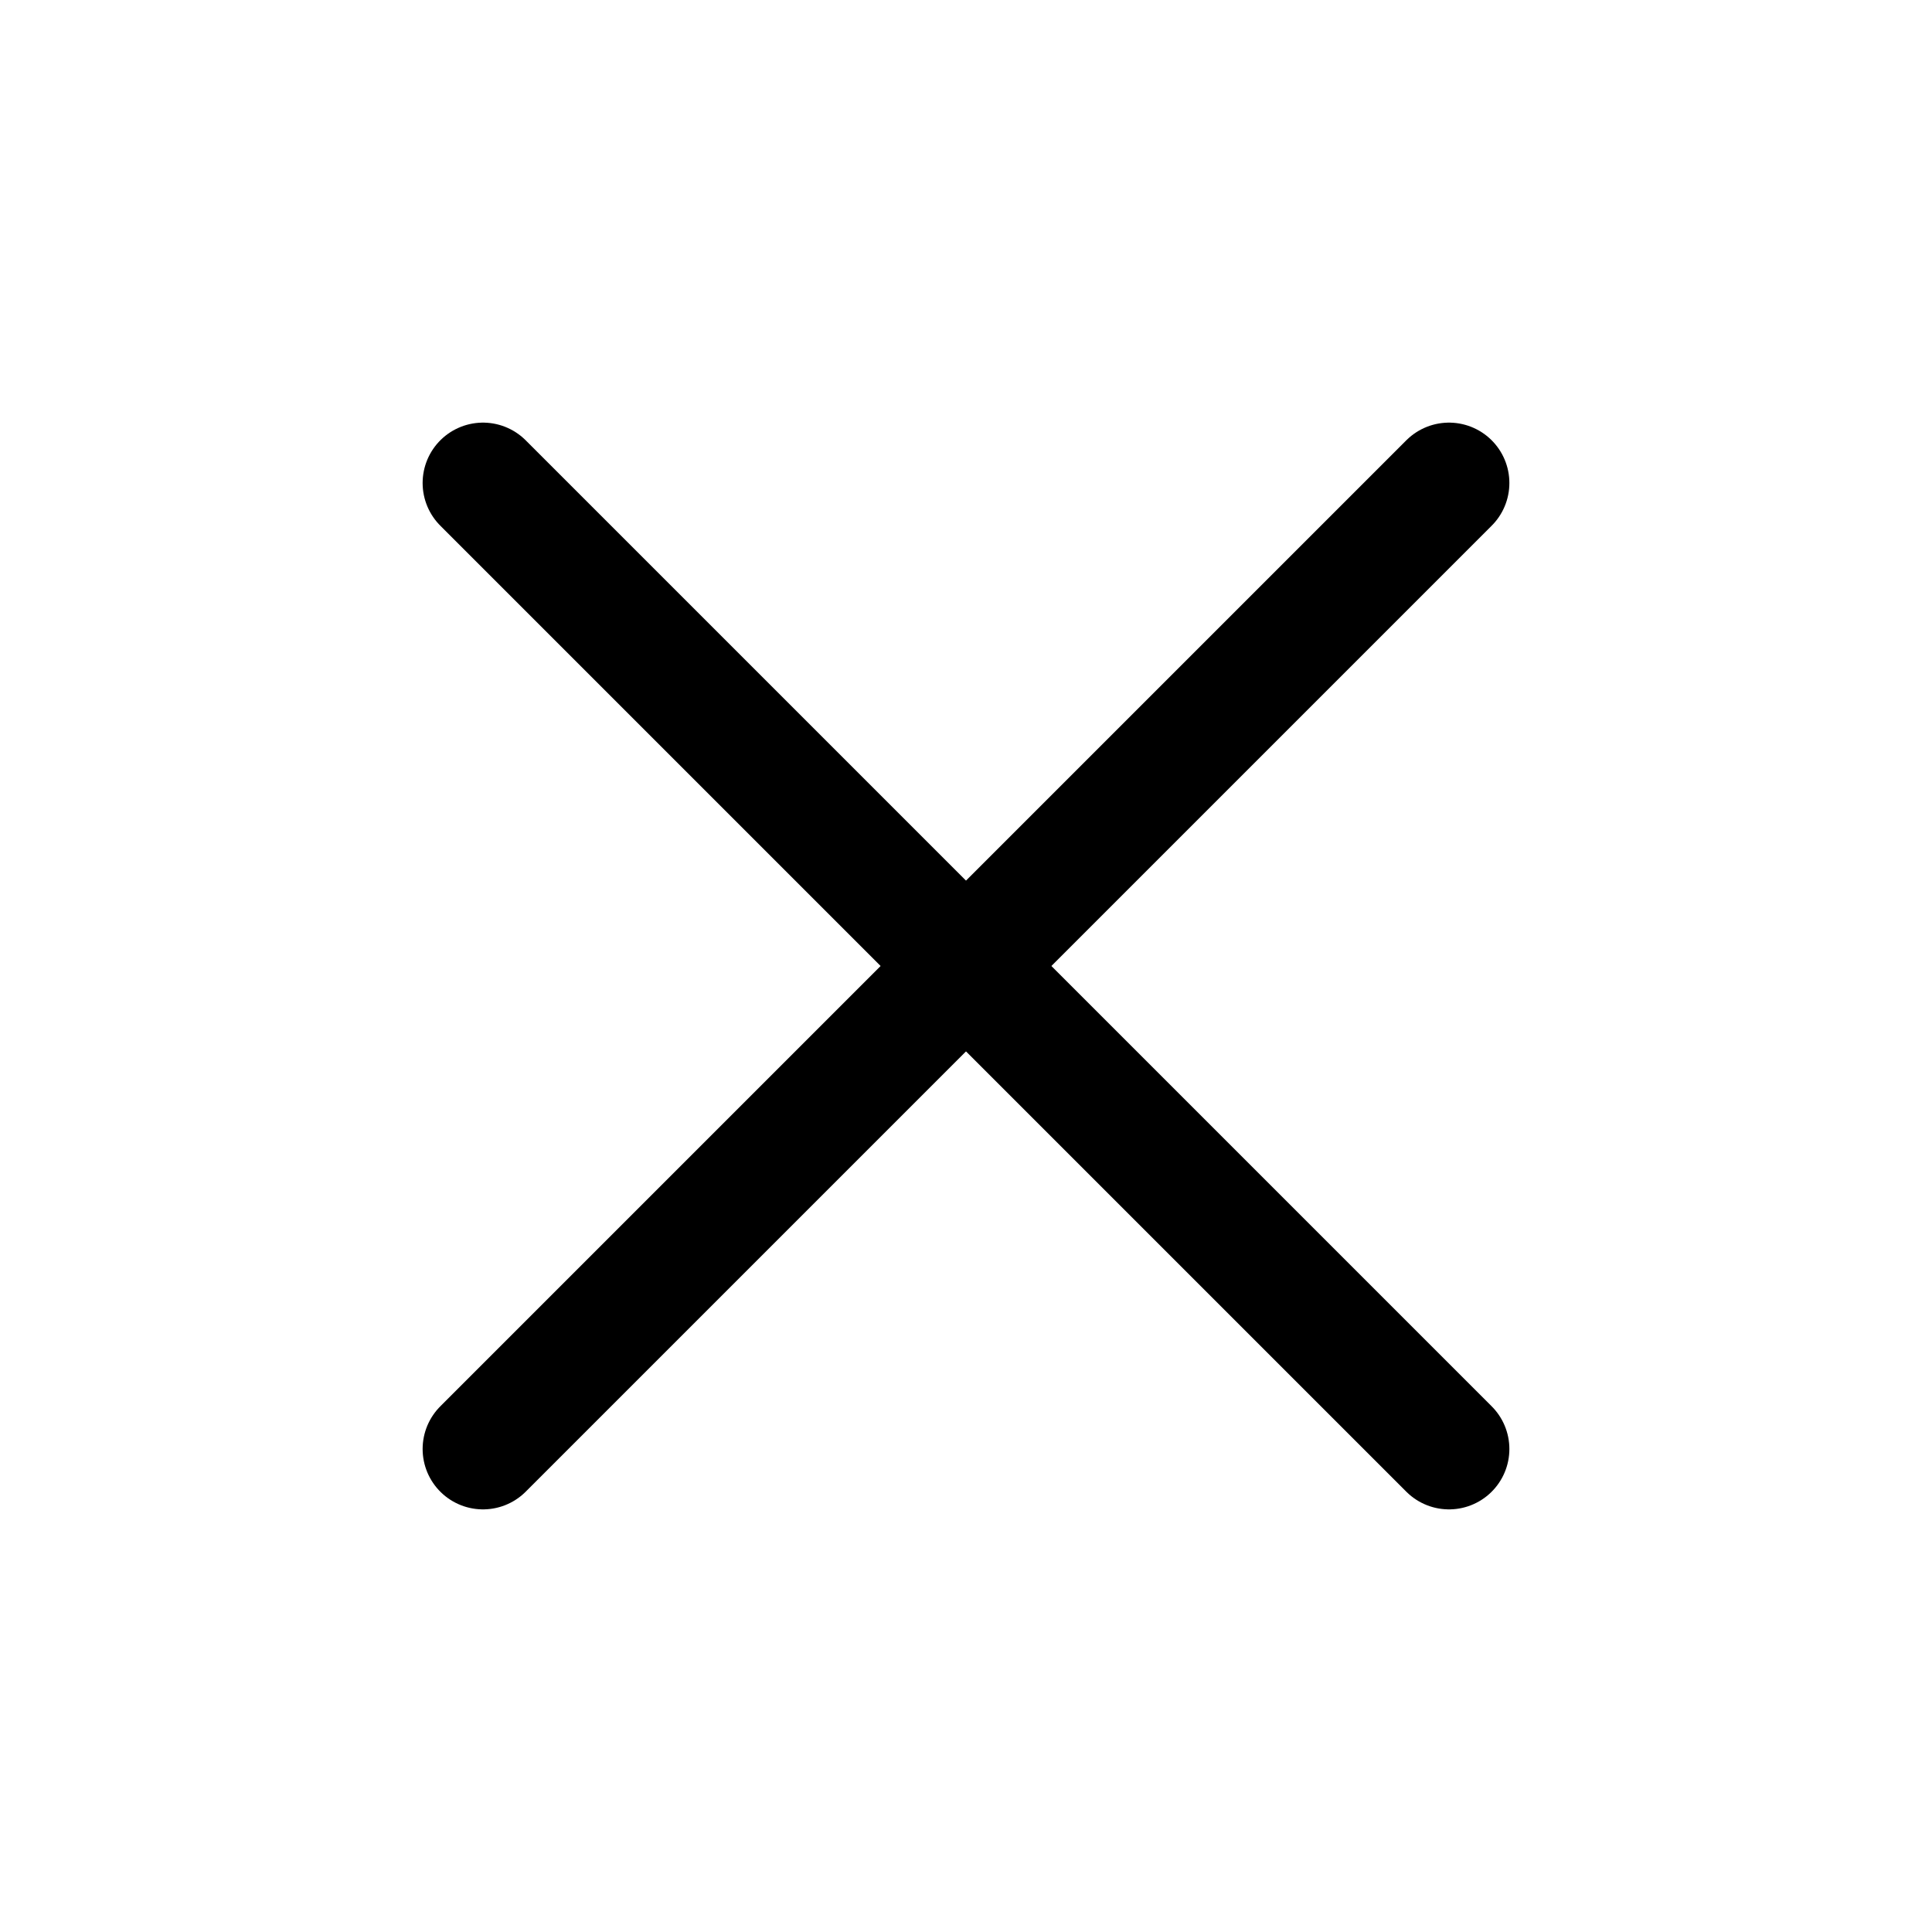
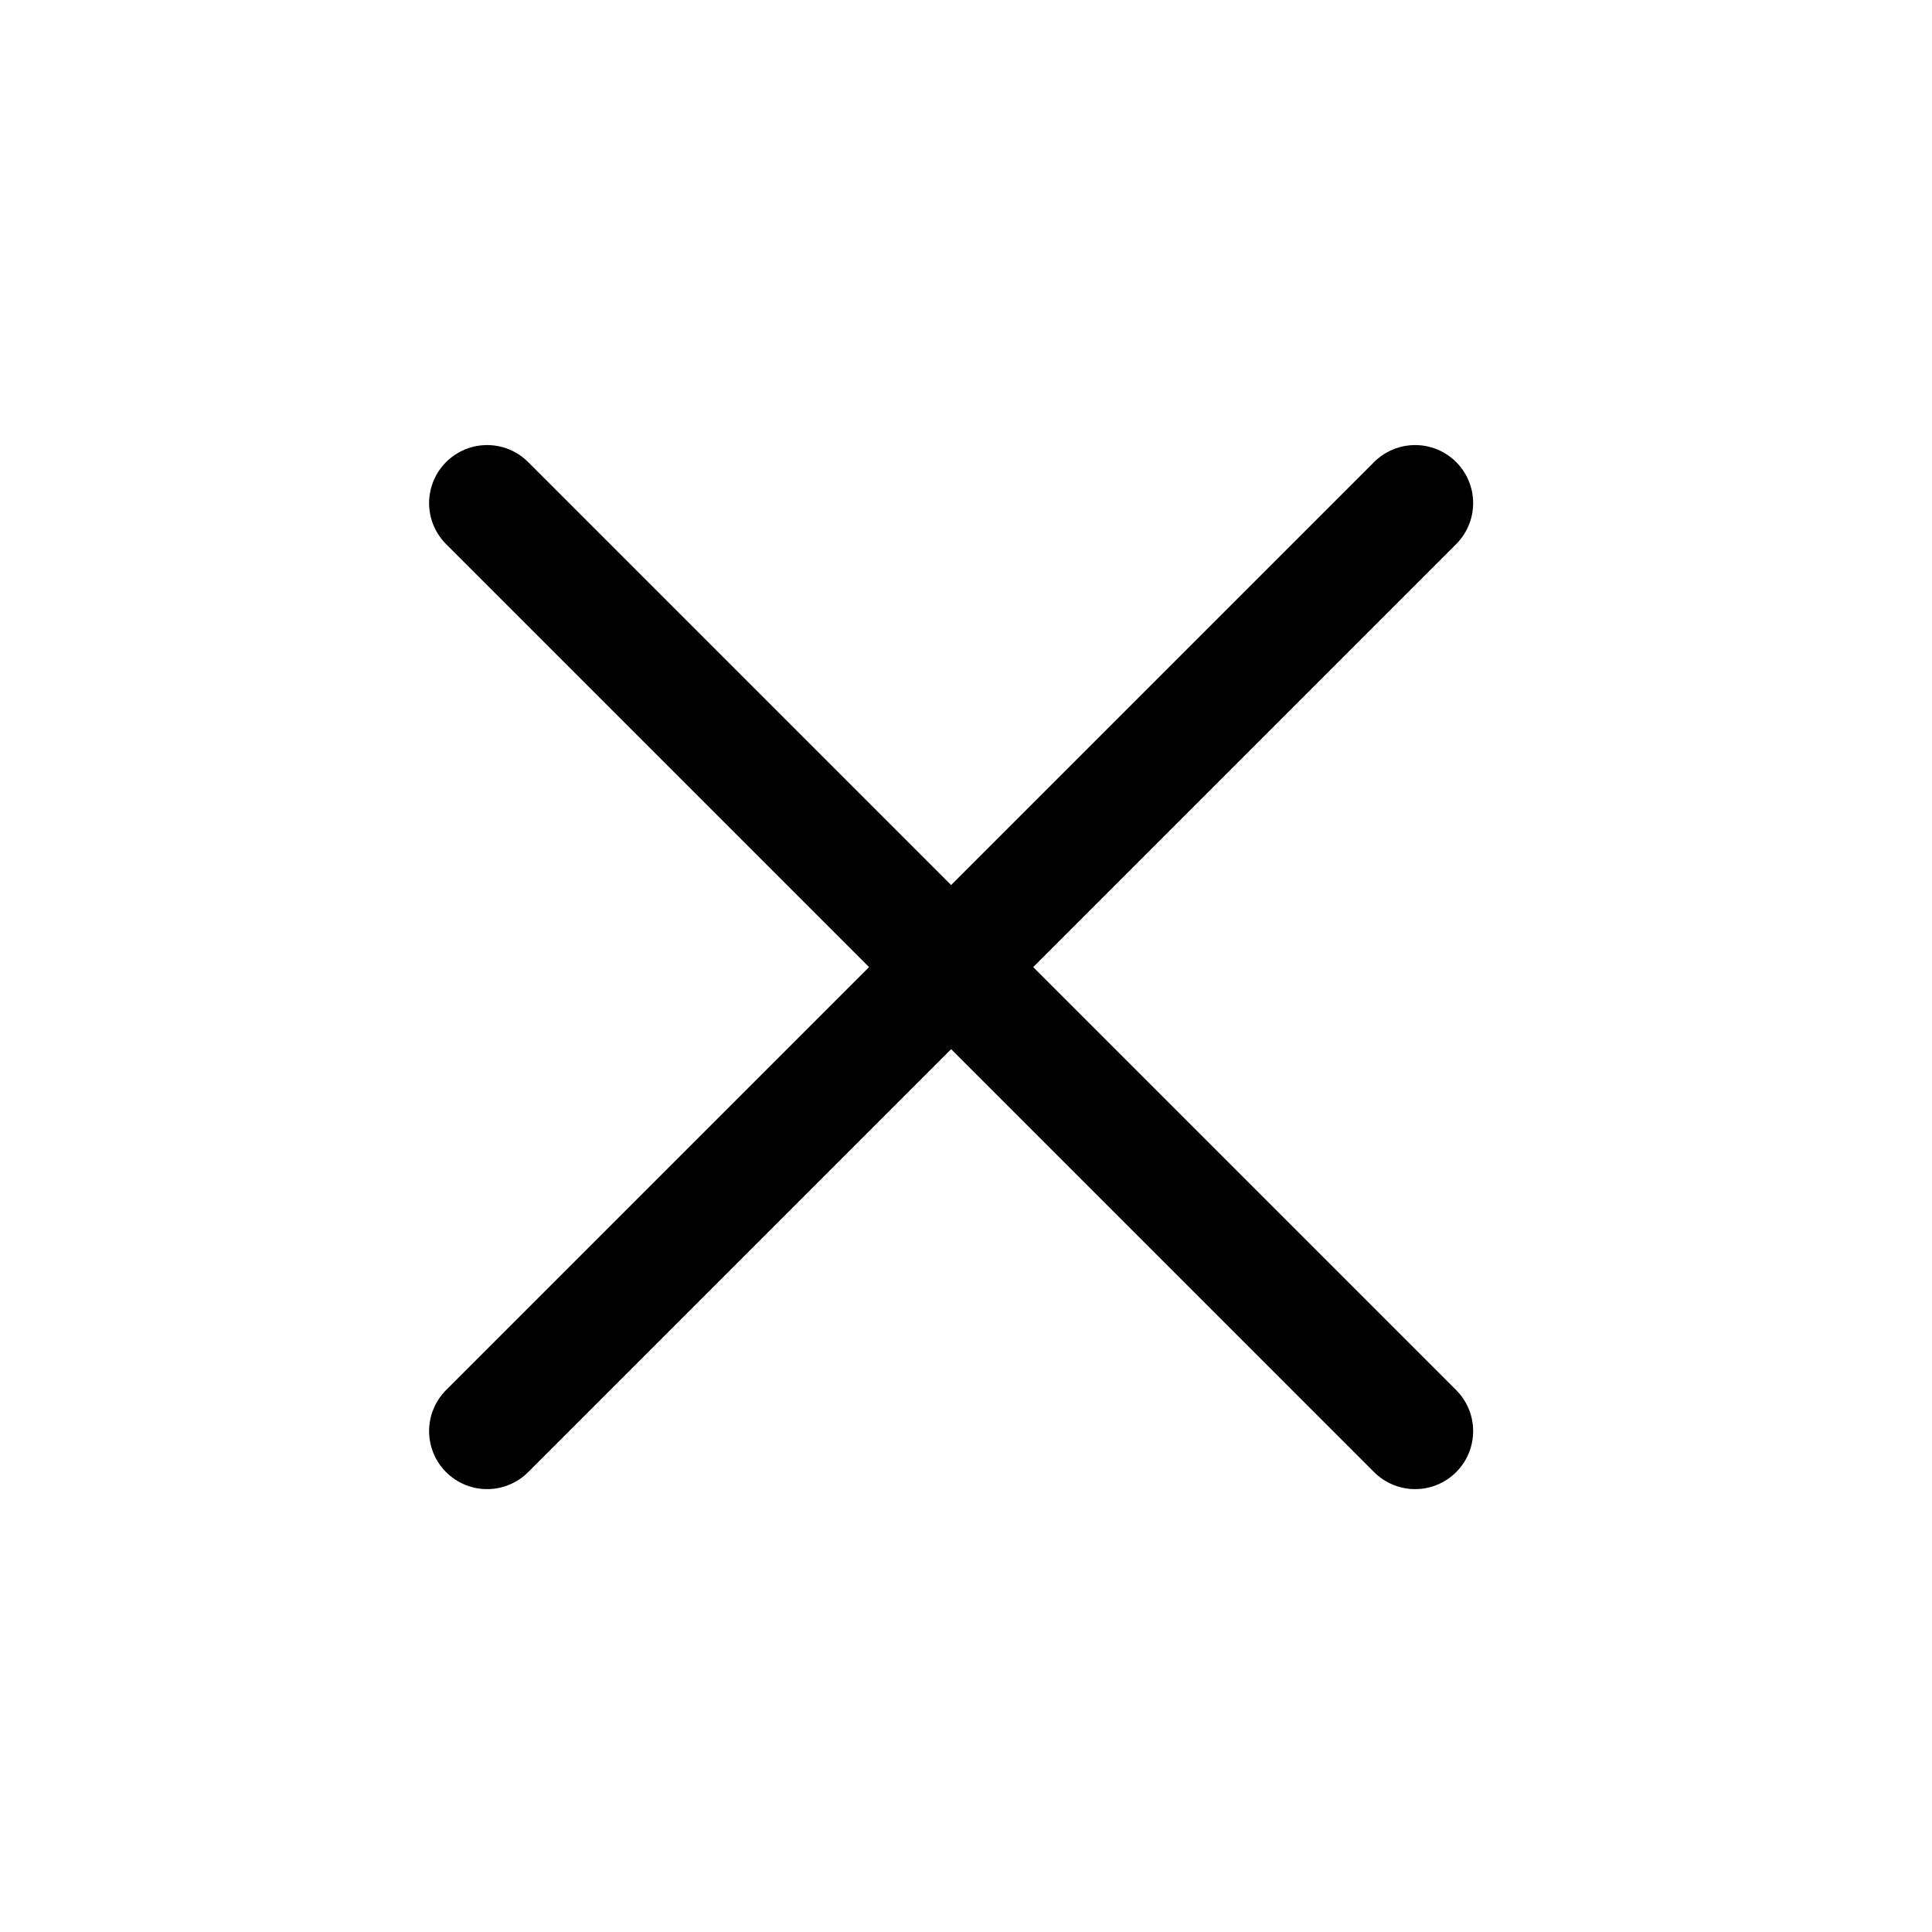
- <svg xmlns="http://www.w3.org/2000/svg" width="24" height="24" viewBox="0 0 24 24" fill="none">
-   <g id="xmark 1">
-     <g id="Group">
-       <path id="Vector" d="M18 6L6 18" stroke="black" stroke-width="1.5" stroke-linecap="round" stroke-linejoin="round" />
-       <path id="Vector_2" d="M6 6L18 18" stroke="black" stroke-width="1.5" stroke-linecap="round" stroke-linejoin="round" />
-     </g>
-   </g>
+ <svg xmlns="http://www.w3.org/2000/svg" width="15" height="15" viewBox="0 0 15 15" fill="none">
+   <path d="M10.987 3.906L3.782 11.111" stroke="black" stroke-width="0.901" stroke-linecap="round" stroke-linejoin="round" />
+   <path d="M3.782 3.906L10.987 11.111" stroke="black" stroke-width="0.901" stroke-linecap="round" stroke-linejoin="round" />
</svg>
